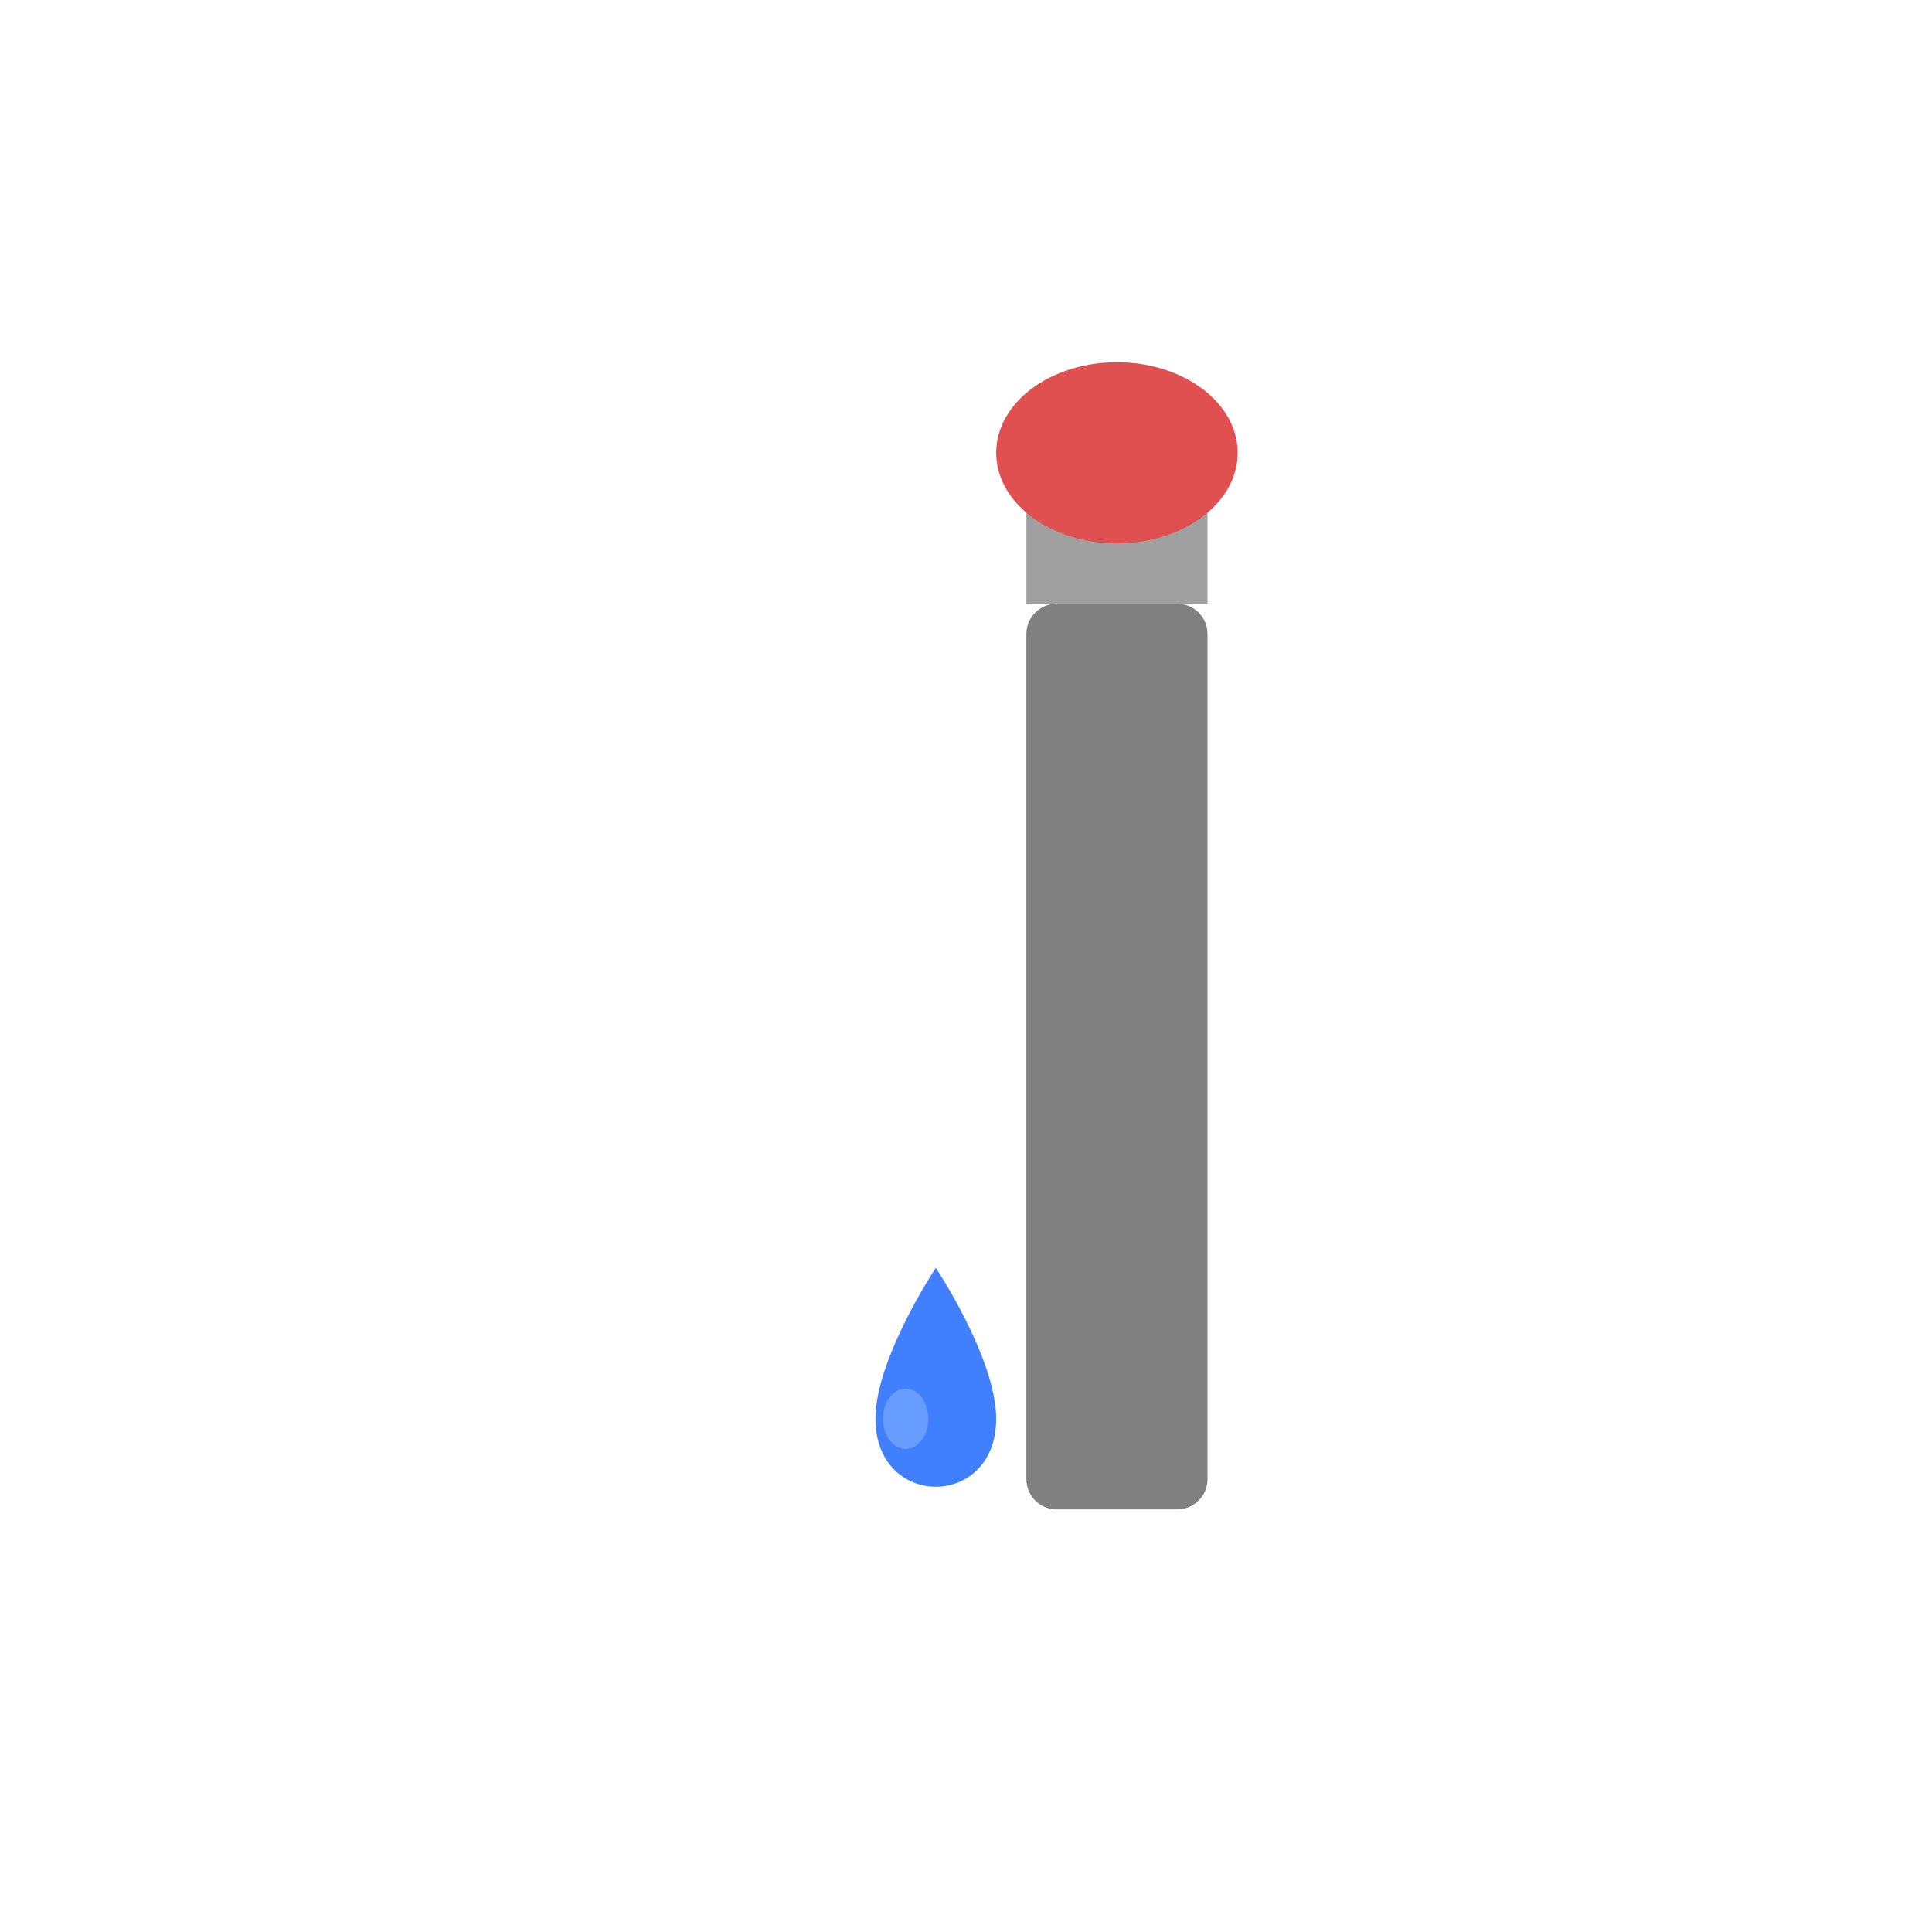
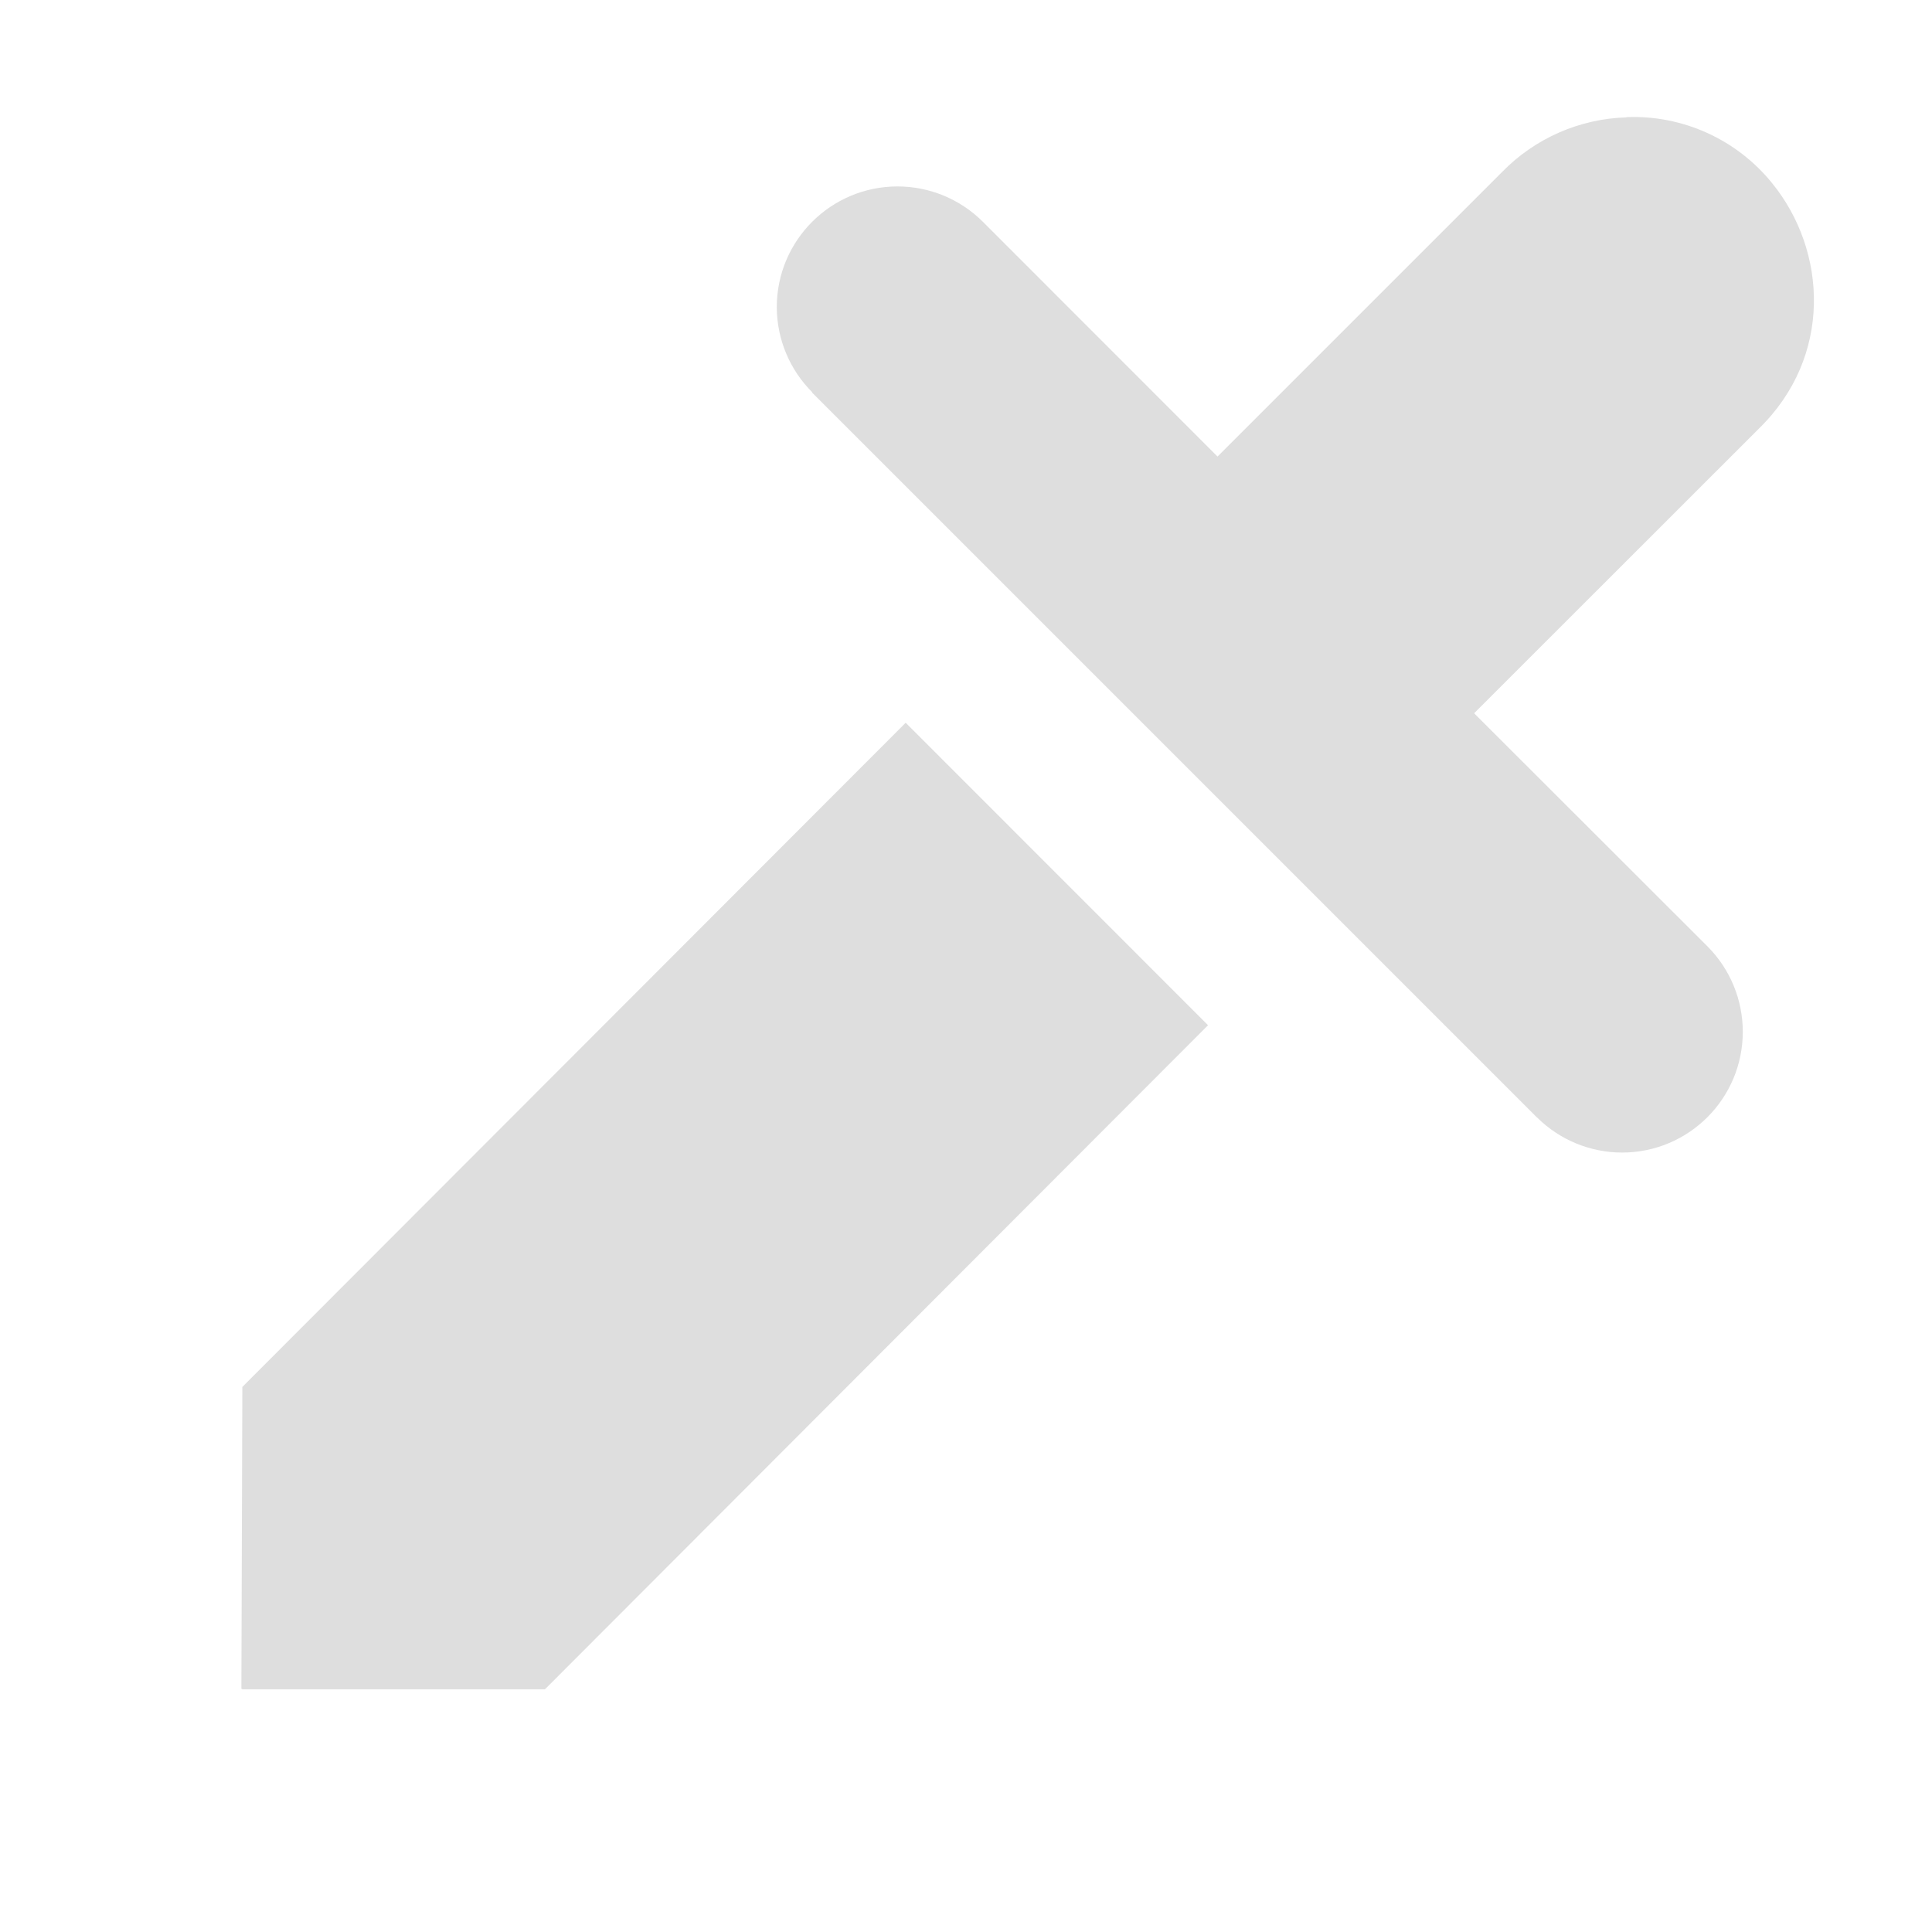
- <svg xmlns="http://www.w3.org/2000/svg" viewBox="0 0 128 128">
-   <g stroke="none" fill-rule="nonzero">
-     <rect x="68" y="40" width="12" height="60" rx="2" fill="#808080" />
-     <path d="M68 40 L68 32 L80 32 L80 40 Z" fill="#A0A0A0" />
-     <ellipse cx="74" cy="30" rx="8" ry="6" fill="#E05050" />
-     <path d="M58 94 C58 100, 66 100, 66 94 C66 90, 62 84, 62 84 C62 84, 58 90, 58 94 Z" fill="#4080FF" />
-     <ellipse cx="60" cy="94" rx="1.5" ry="2" fill="#80B0FF" opacity="0.6" />
-   </g>
+ <svg xmlns="http://www.w3.org/2000/svg" viewBox="0 0 16 16">
+   <path d="M13.47.97v.002a1.5 1.5 0 0 0-1.031.453l-2.356 2.356L8.15 1.847a1 1 0 0 0-.004-.004 1 1 0 0 0-.006-.006 1 1 0 0 0-.707-.293 1 1 0 0 0-1 1 1 1 0 0 0 .294.705l-.002.002 5.99 5.99a1 1 0 0 0 .01.01 1 1 0 0 0 .007.006 1 1 0 0 0 .701.288 1 1 0 0 0 1-1 1 1 0 0 0-.287-.702l-.006-.006-1.932-1.93 2.358-2.357c.613-.597.566-1.473.11-2.033A1.476 1.476 0 0 0 13.47.97zM7.5 5.986l-5.493 5.5-.008 2.5h.006v.004h2.508l5.492-5.5L10 8.486 7.505 5.99z" fill="#dedede" />
</svg>
